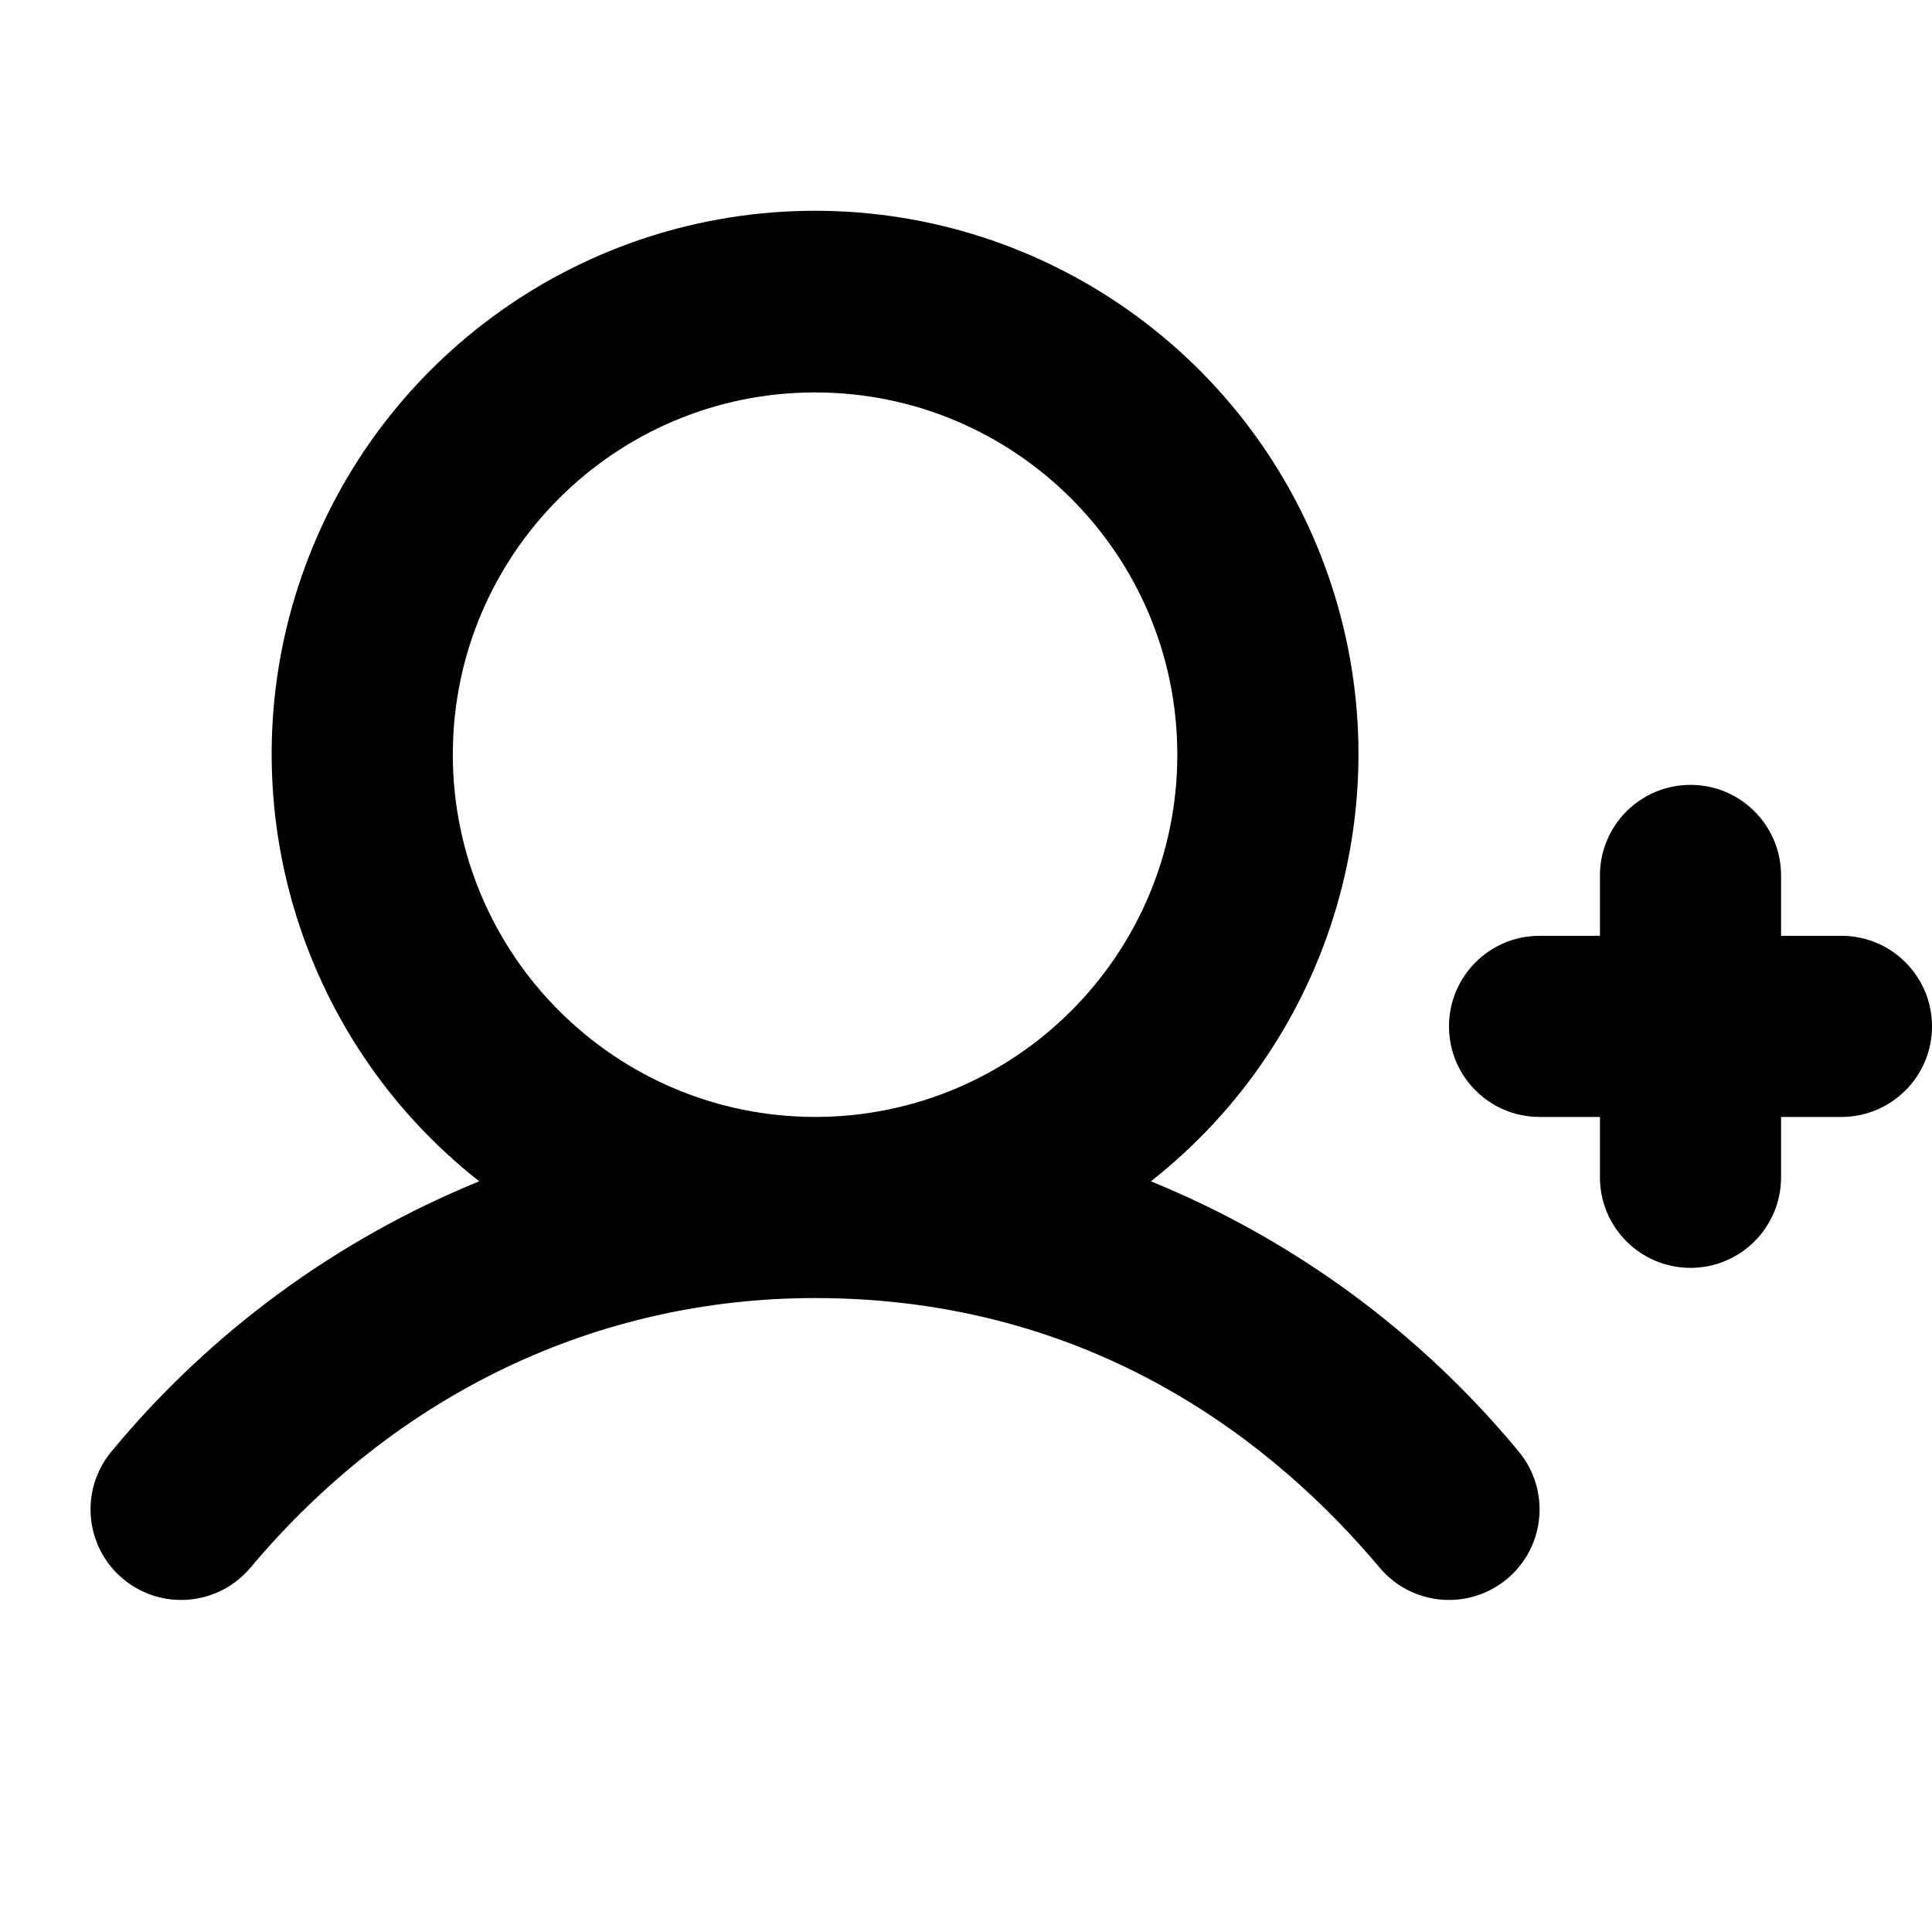
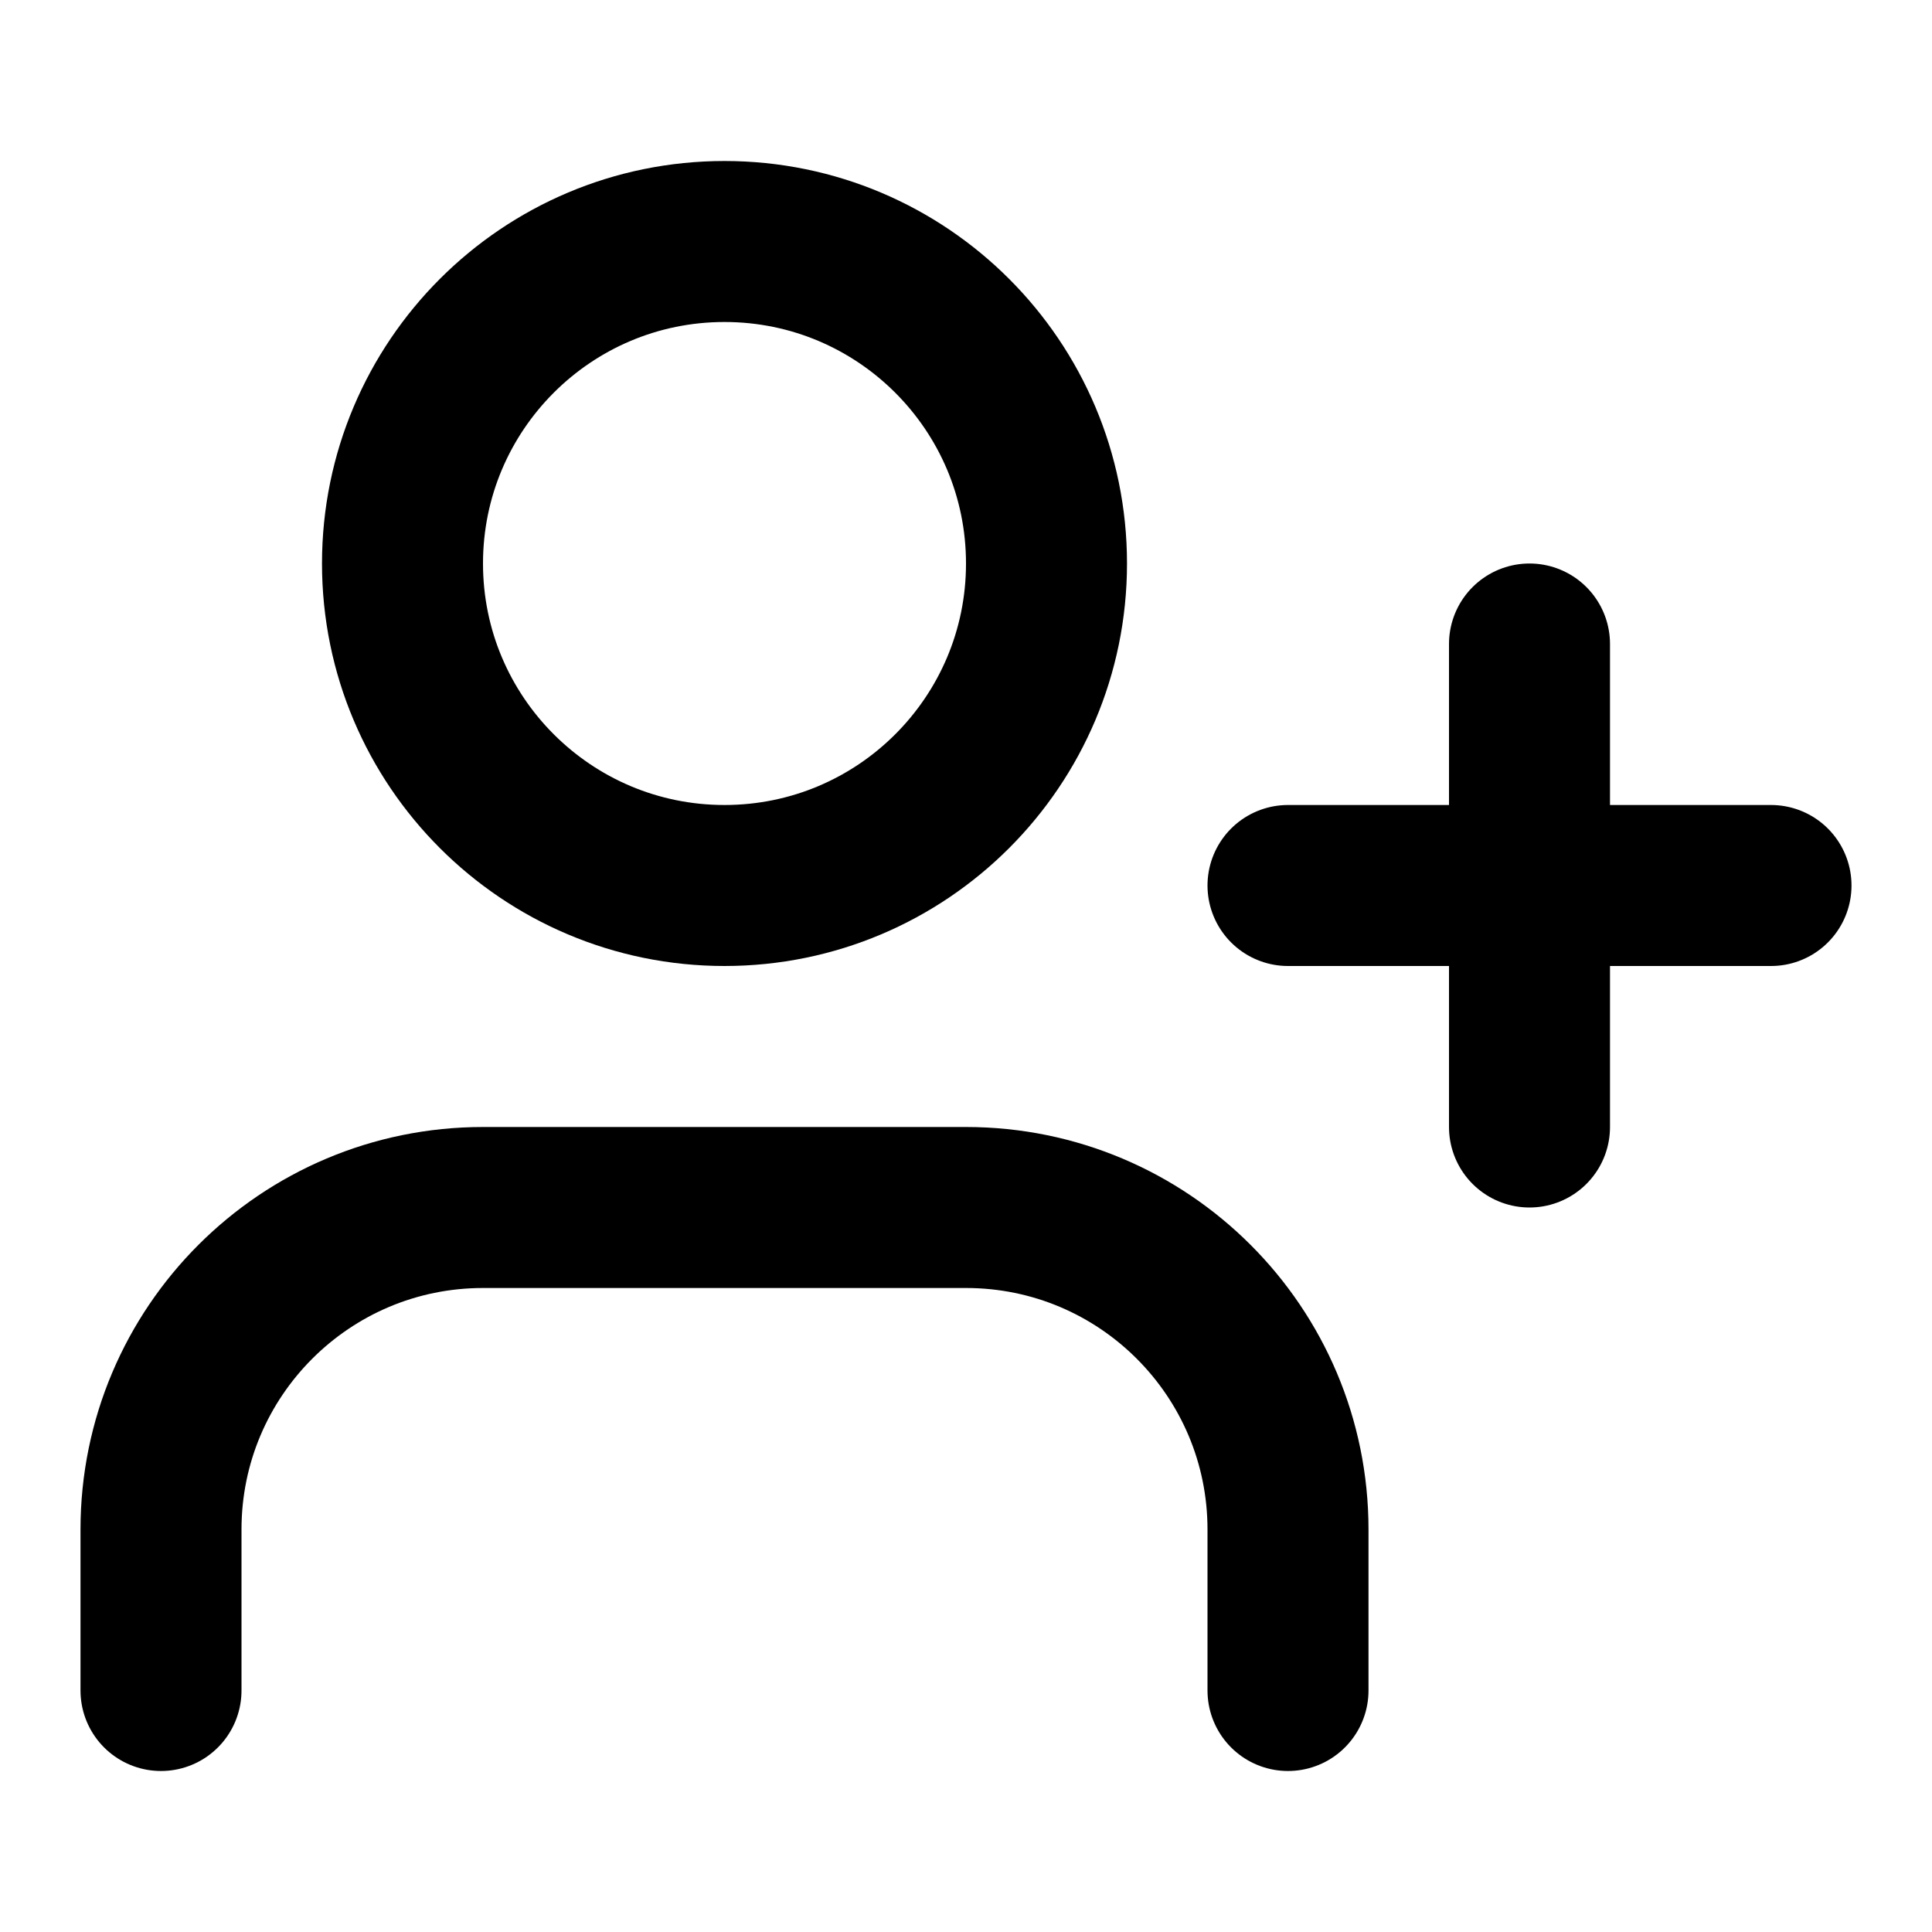
- <svg xmlns="http://www.w3.org/2000/svg" viewBox="0 0 256 256" fill="currentColor">
-   <path d="M256,136a12,12,0,0,1-12,12h-8v8a12,12,0,0,1-24,0v-8h-8a12,12,0,0,1,0-24h8v-8a12,12,0,0,1,24,0v8h8A12,12,0,0,1,256,136Zm-54.81,56.28a12,12,0,1,1-18.38,15.44C169.12,191.42,145,172,108,172c-28.89,0-55.46,12.68-74.81,35.72a12,12,0,0,1-18.38-15.44A124.08,124.08,0,0,1,63.5,156.53a72,72,0,1,1,89,0A124,124,0,0,1,201.19,192.28ZM108,148a48,48,0,1,0-48-48A48.05,48.05,0,0,0,108,148Z" />
+ <svg xmlns="http://www.w3.org/2000/svg" class="lucide lucide-user-plus" width="24" height="24" viewBox="0 0 24 24" fill="none" stroke="currentColor" stroke-width="2" stroke-linecap="round" stroke-linejoin="round">
+   <path d="M16 21v-2a4 4 0 0 0-4-4H6a4 4 0 0 0-4 4v2" />
+   <circle cx="9" cy="7" r="4" />
+   <line x1="19" x2="19" y1="8" y2="14" />
+   <line x1="22" x2="16" y1="11" y2="11" />
</svg>
